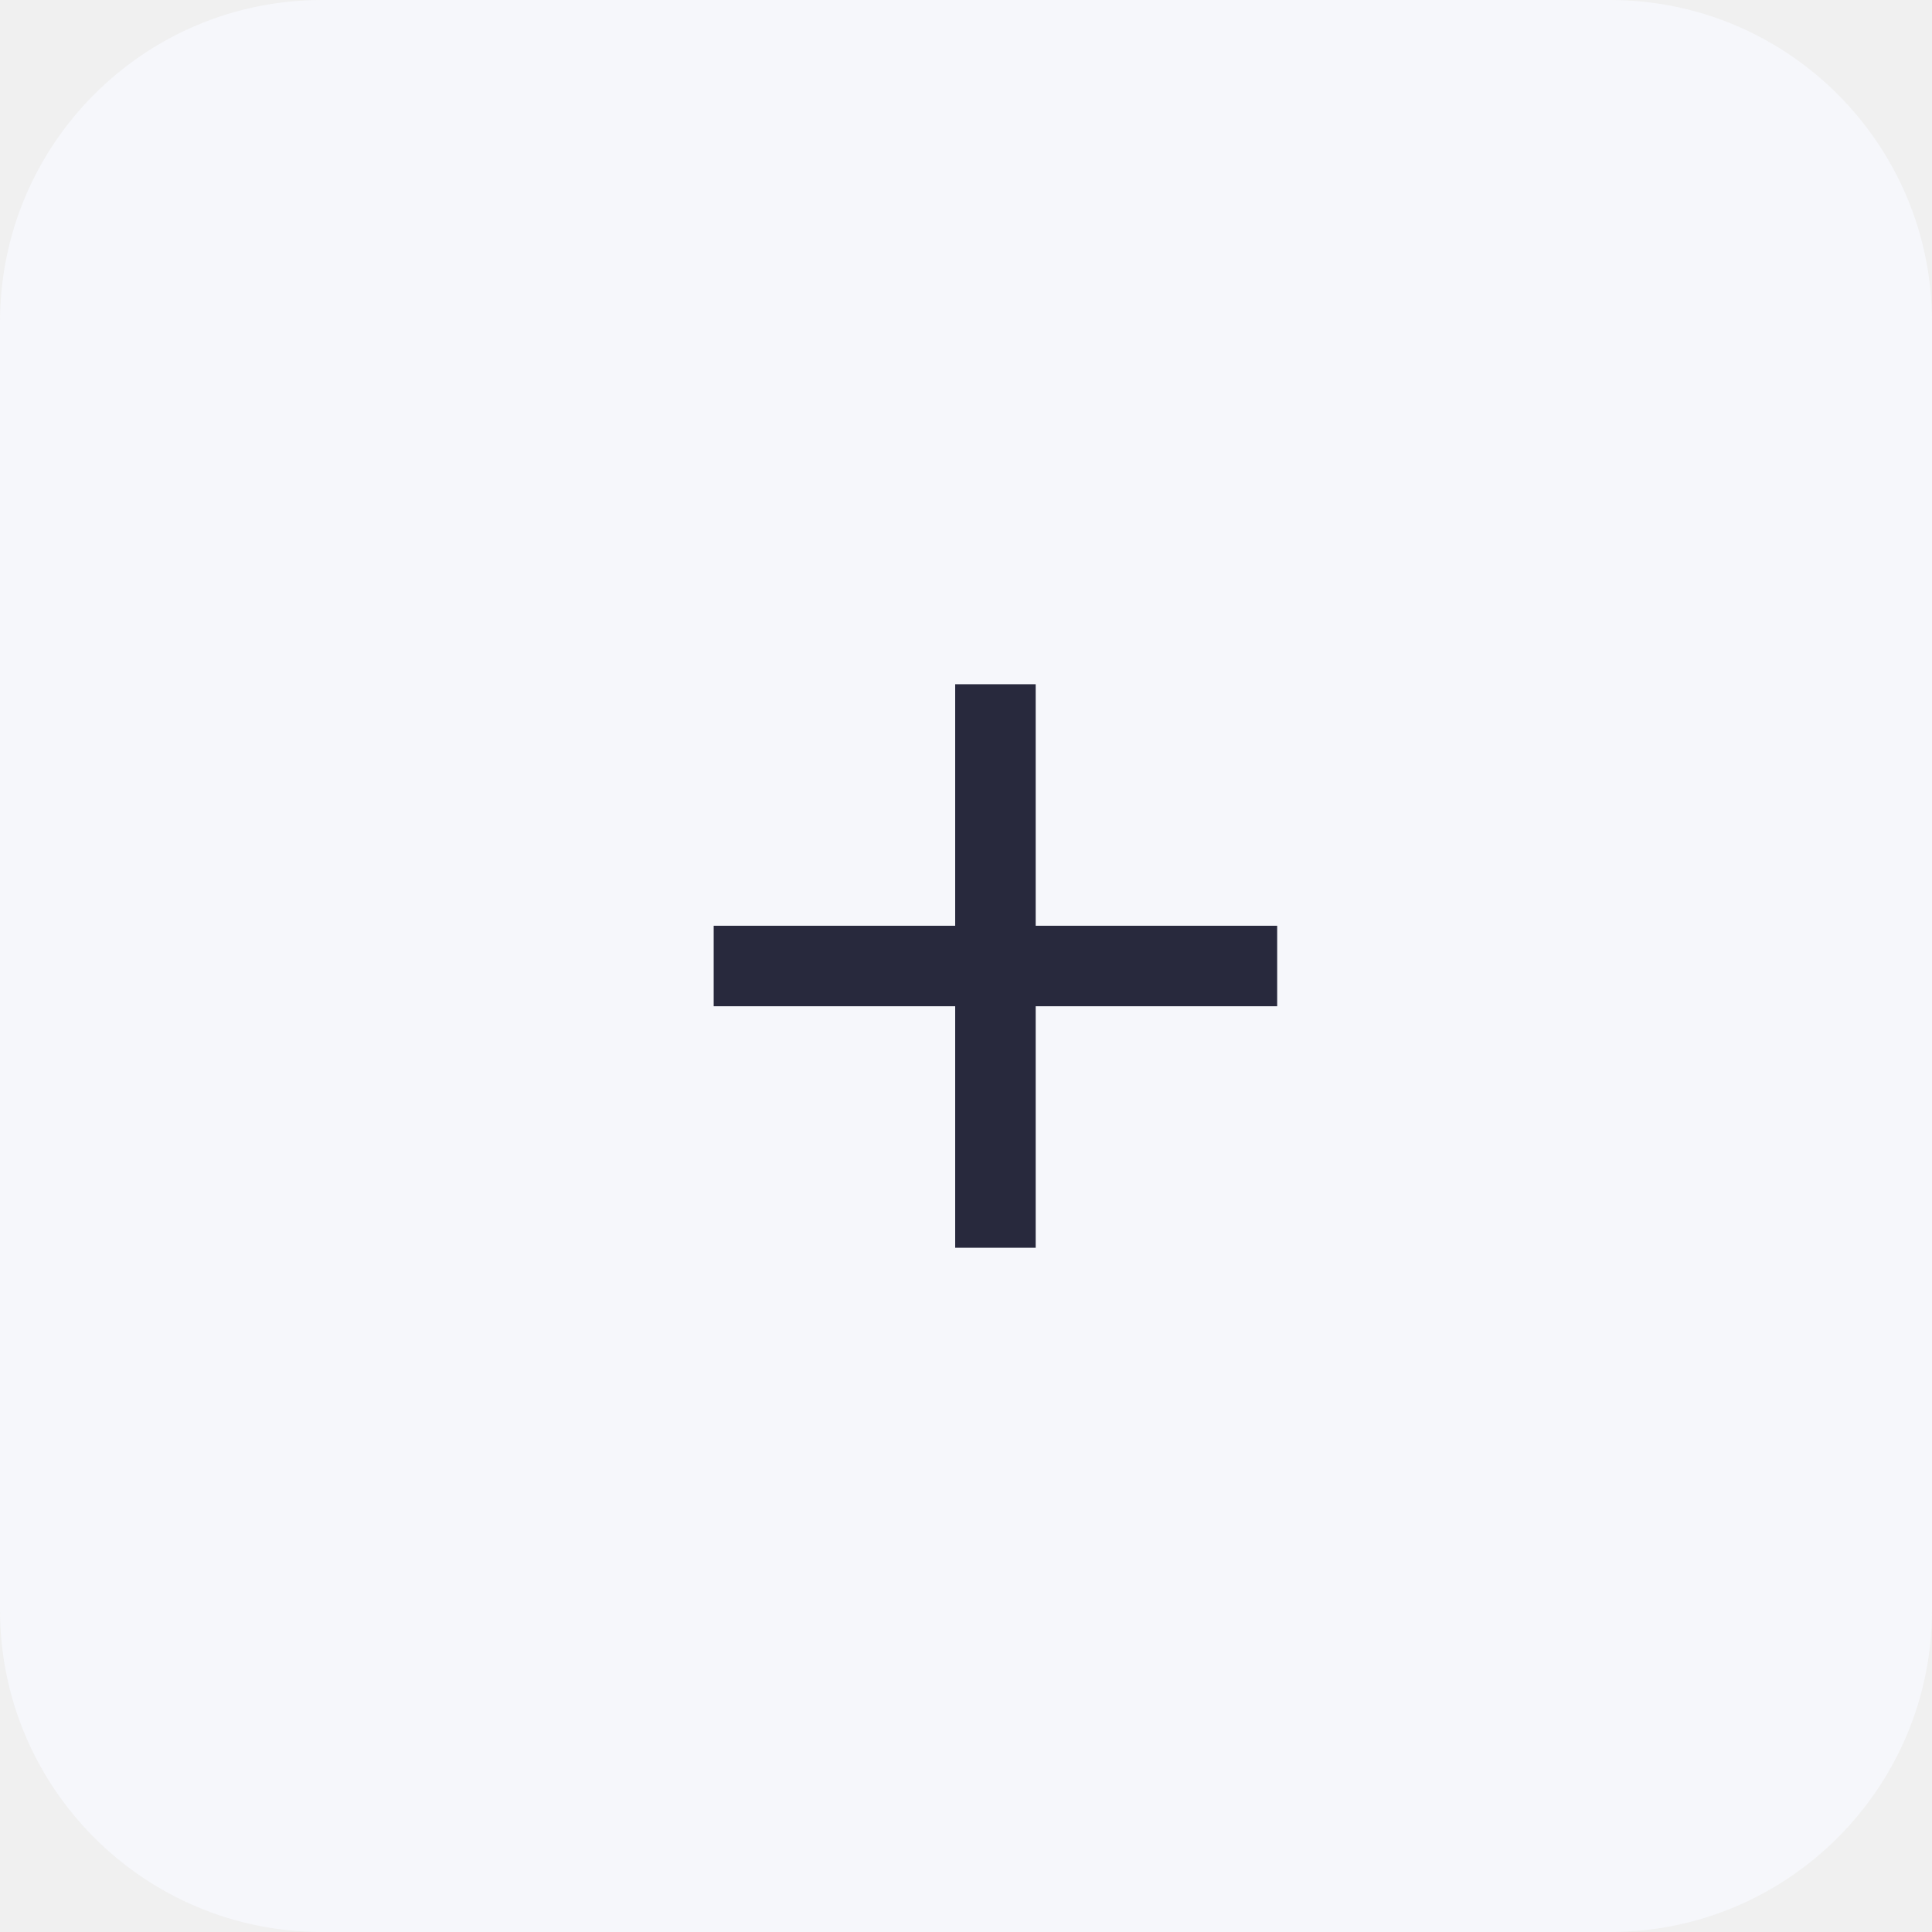
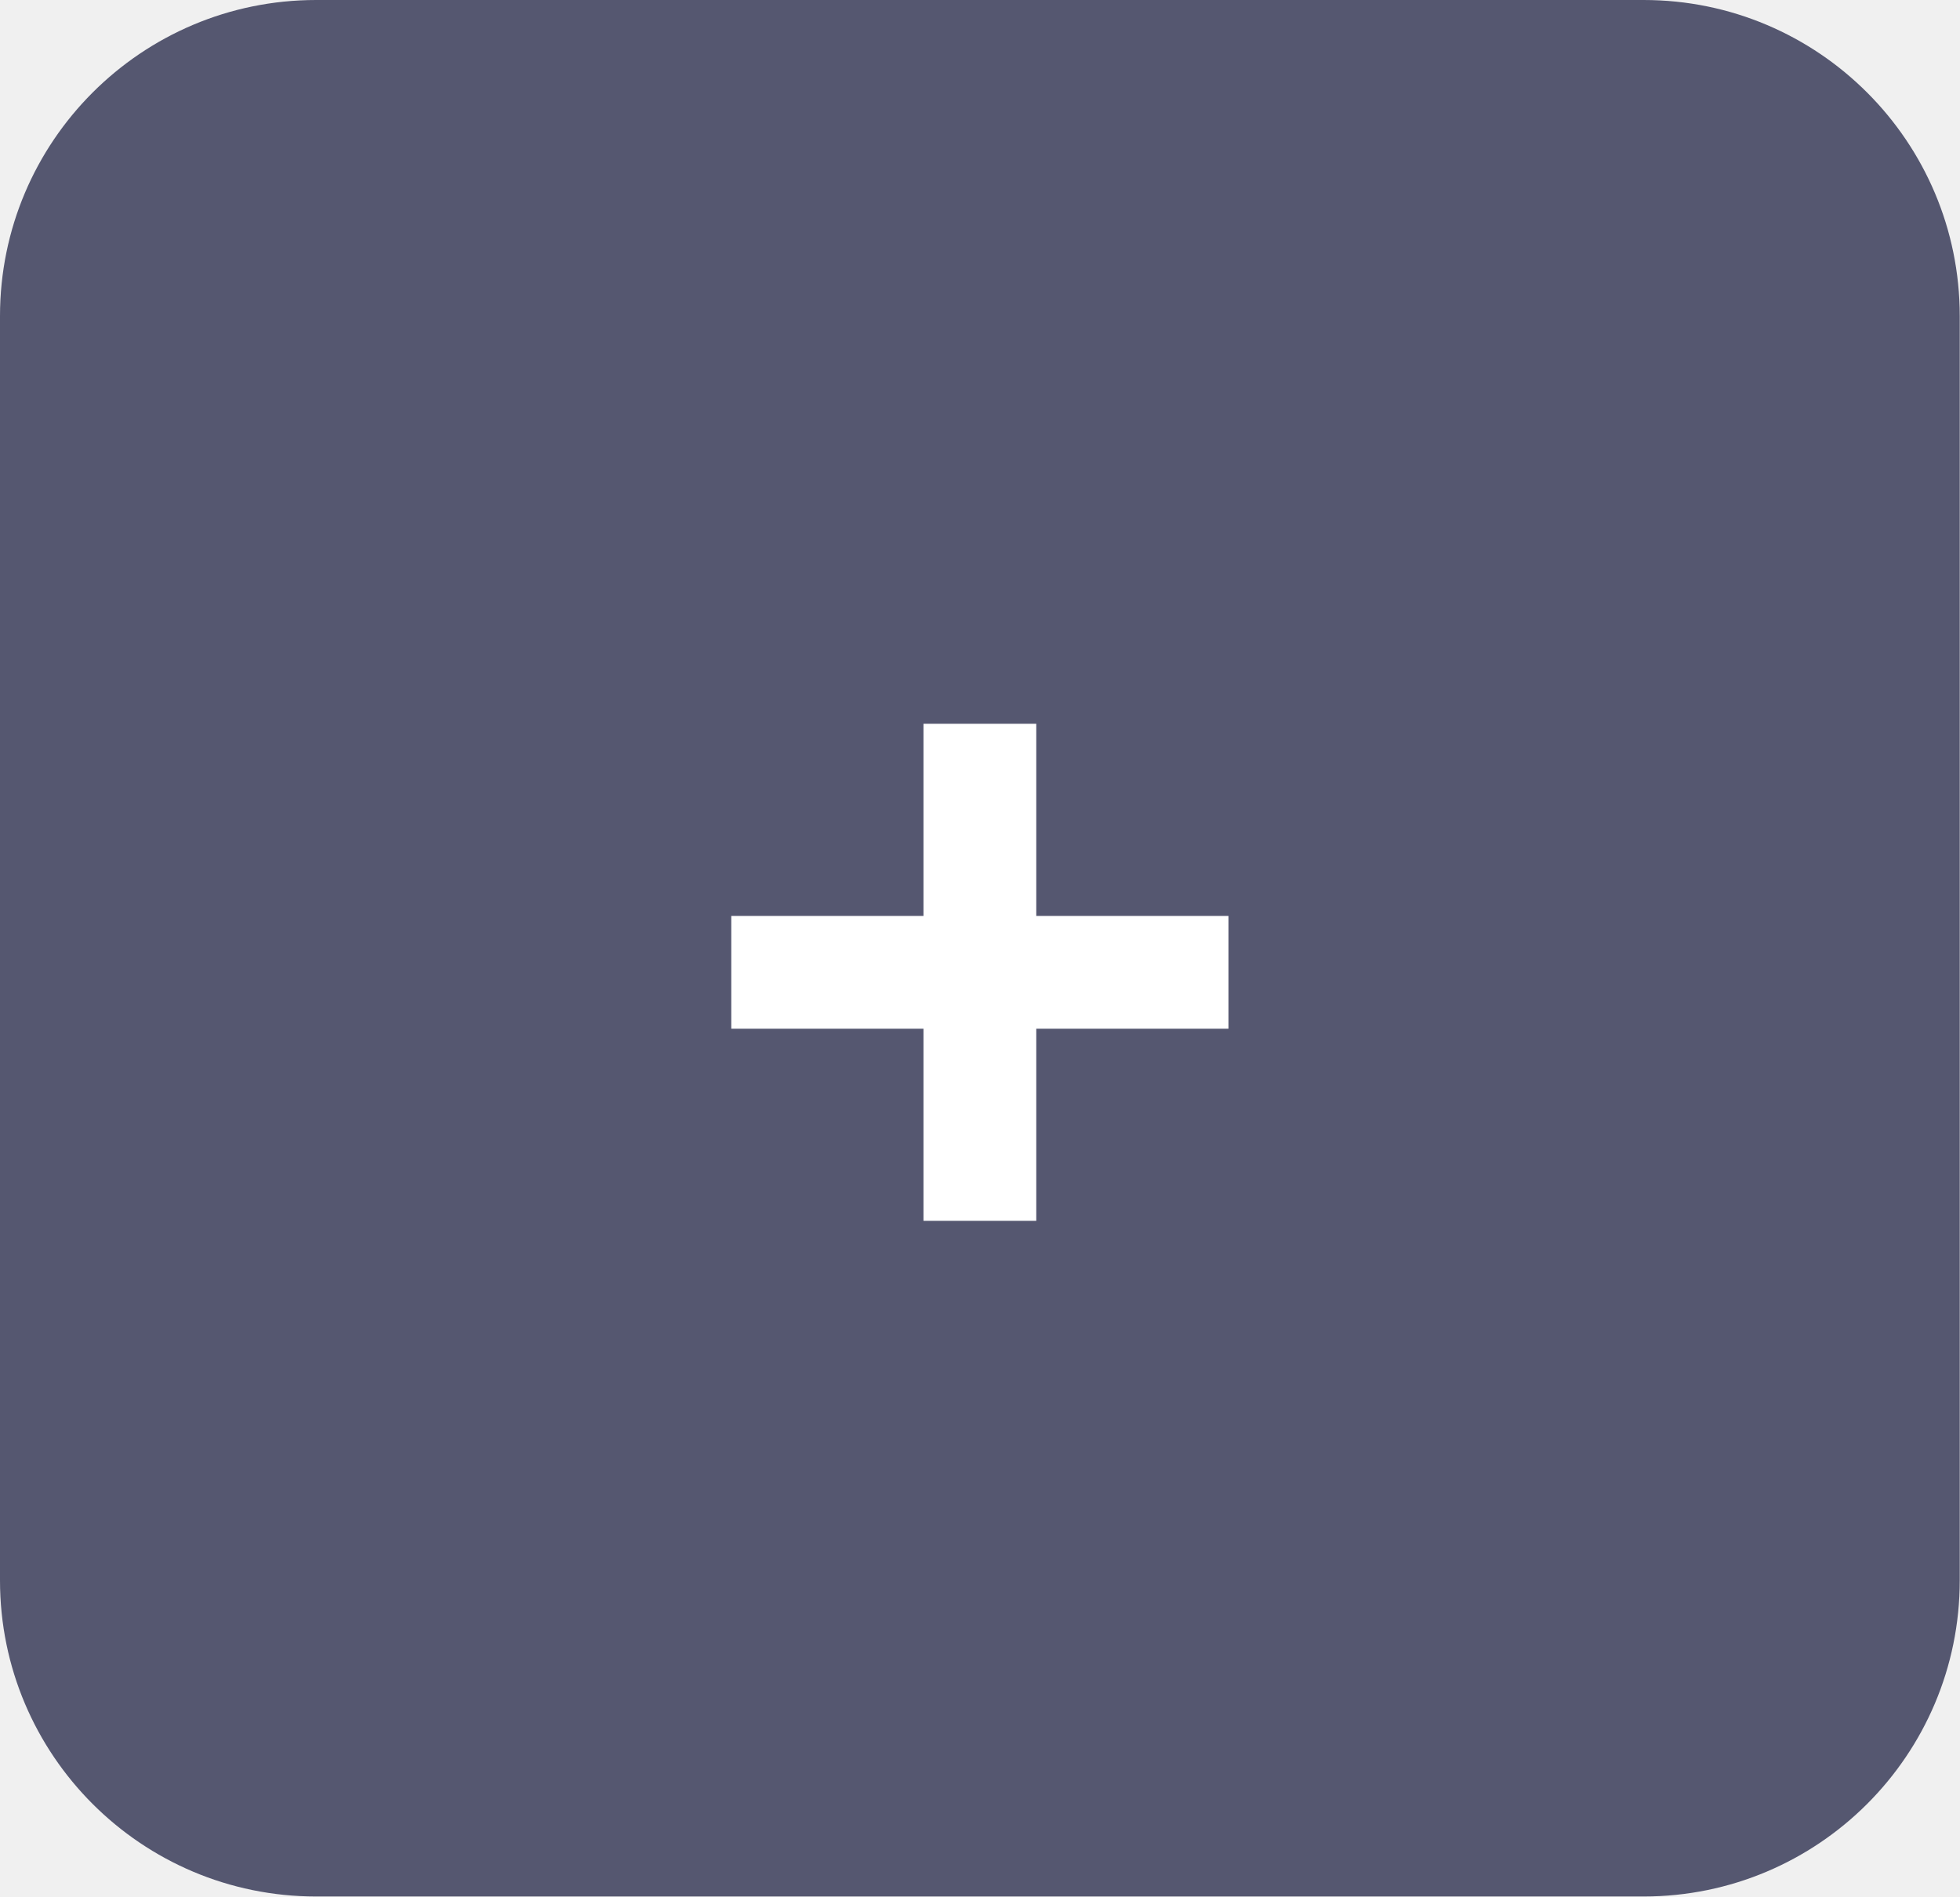
- <svg xmlns="http://www.w3.org/2000/svg" width="60" height="60" viewBox="0 0 60 60" fill="none">
-   <rect width="60" height="60" rx="10" fill="#F6F7FB" />
-   <path d="M39.664 31.25H32.164V38.75H29.664V31.25H22.164V28.75H29.664V21.25H32.164V28.75H39.664V31.25Z" fill="#28293D" />
+ <svg xmlns="http://www.w3.org/2000/svg" width="31" height="30" viewBox="0 0 31 30" fill="none">
+   <rect width="30.996" height="30" rx="5" fill="#555770" />
+   <path d="M14.606 19.312V11.449H16.39V19.312H14.606ZM11.566 16.273V14.489H19.43V16.273H11.566Z" fill="white" />
</svg>
